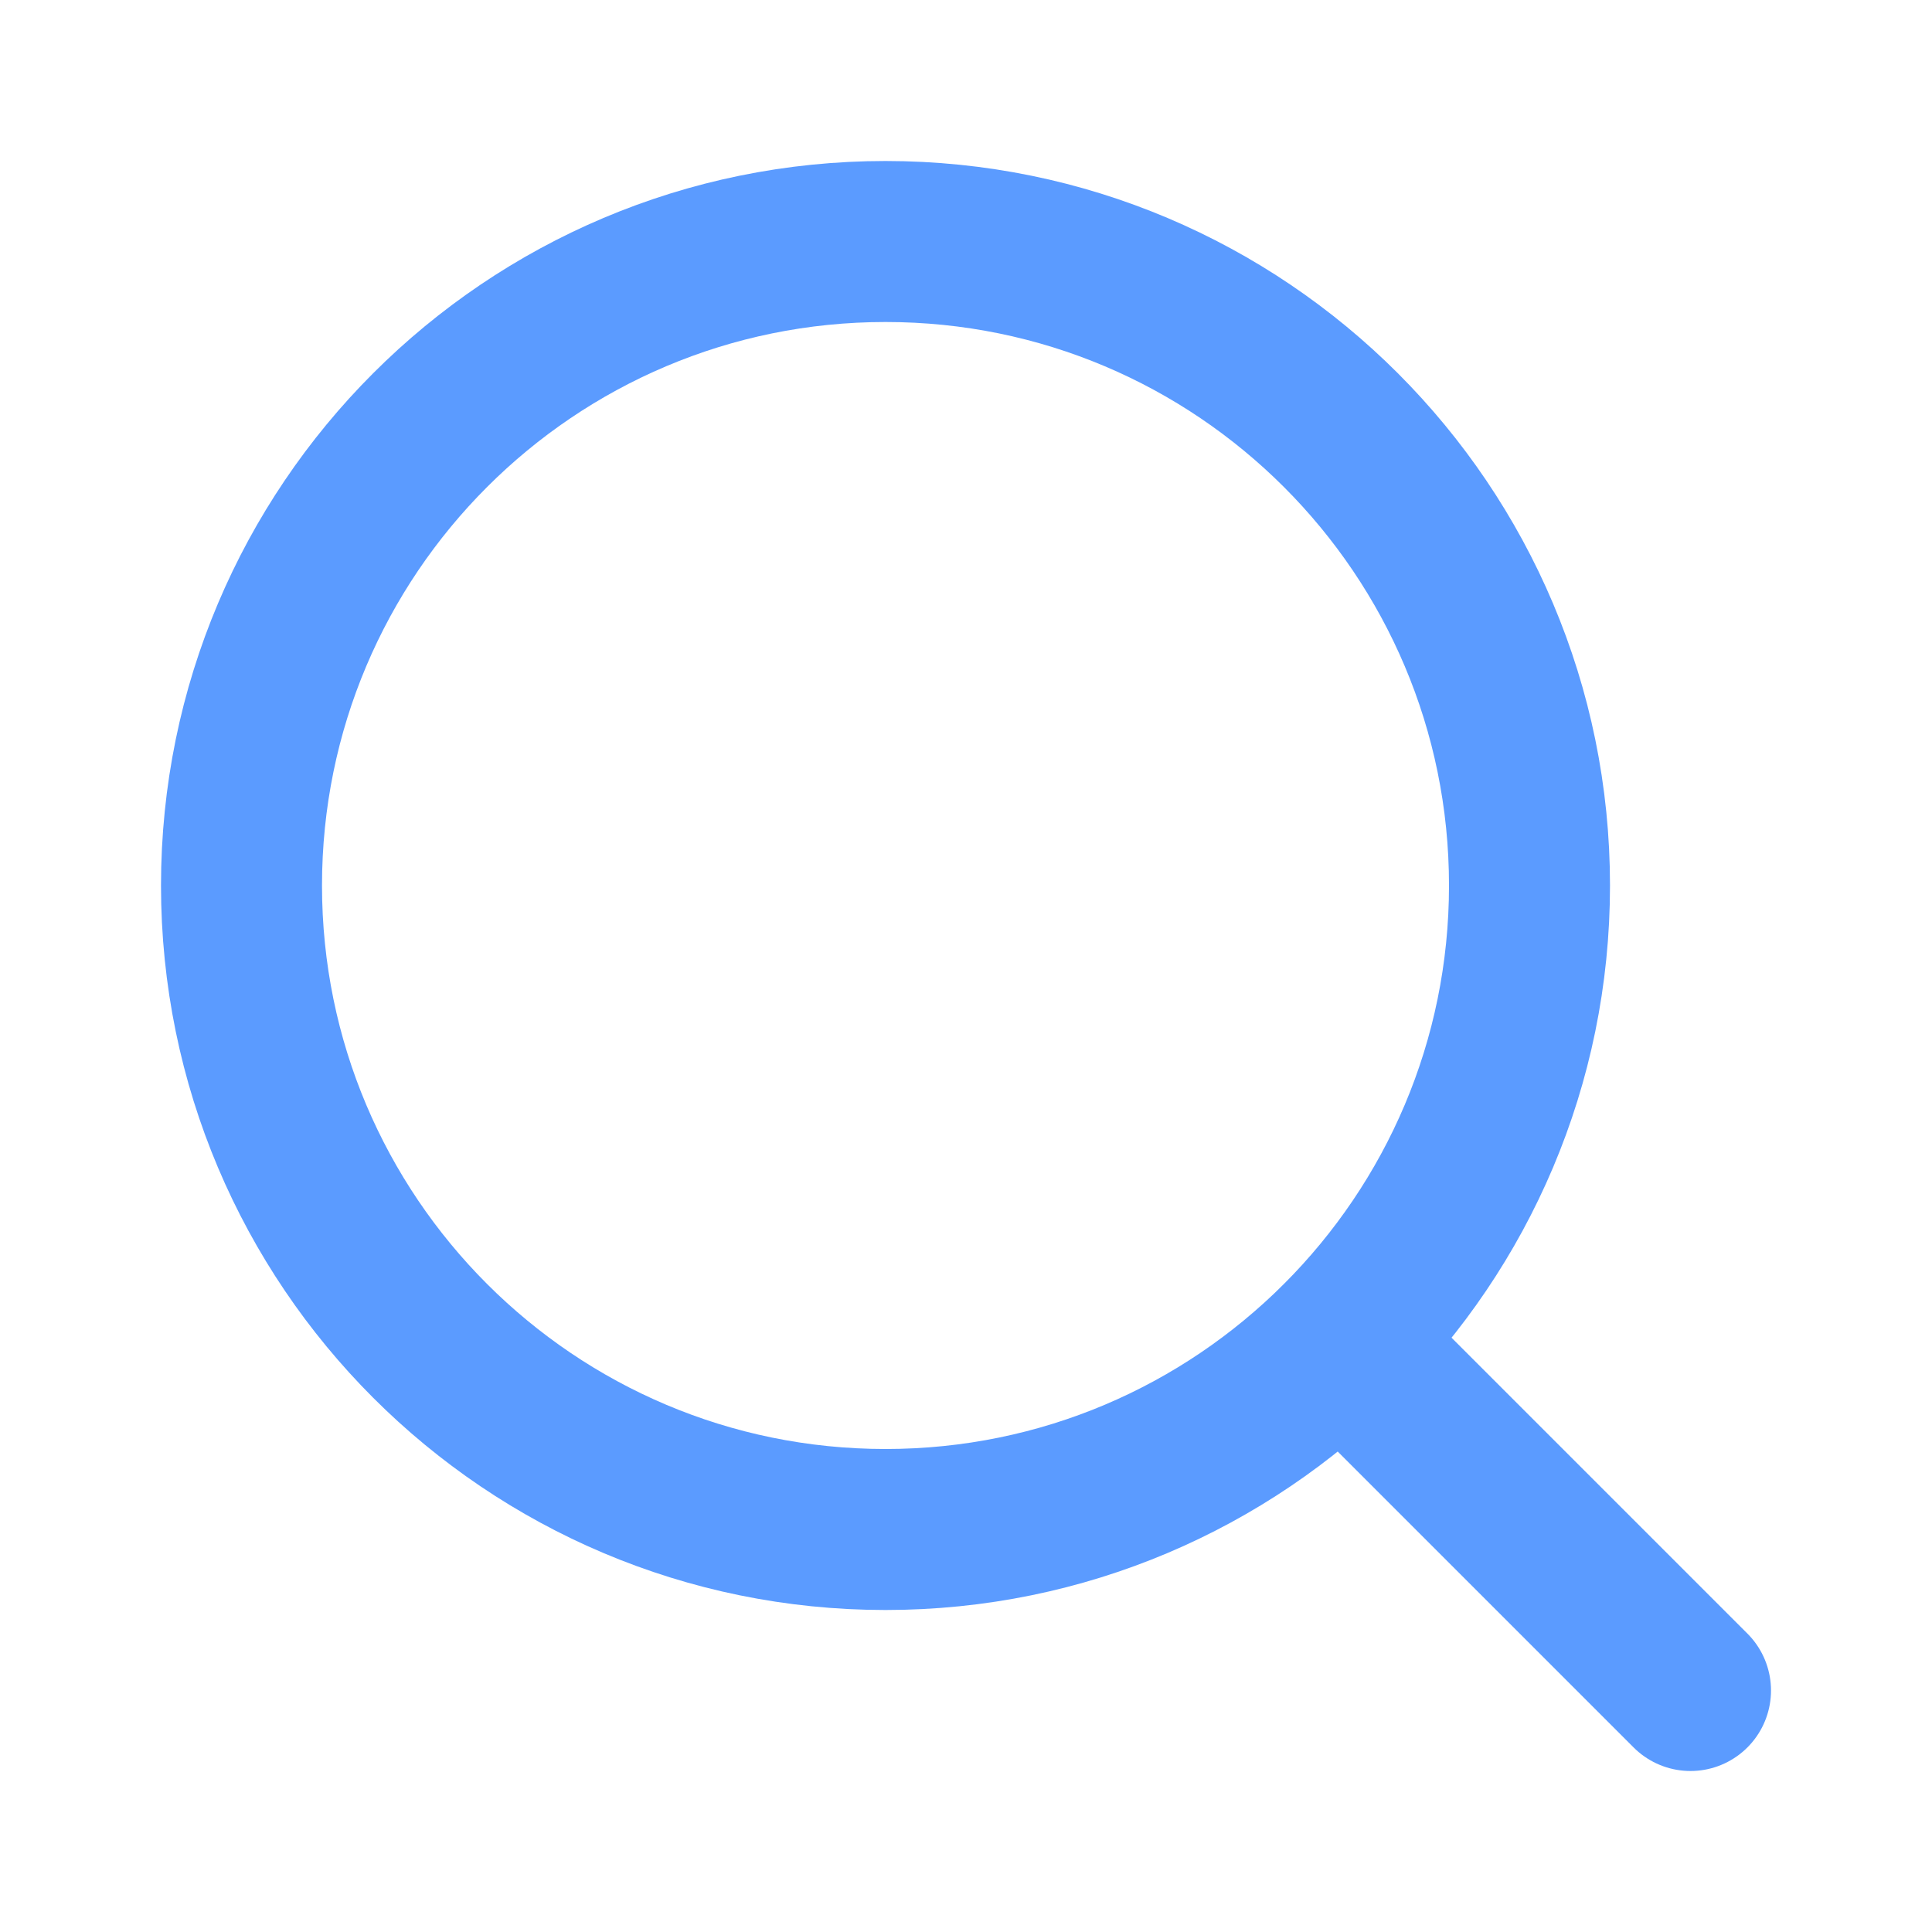
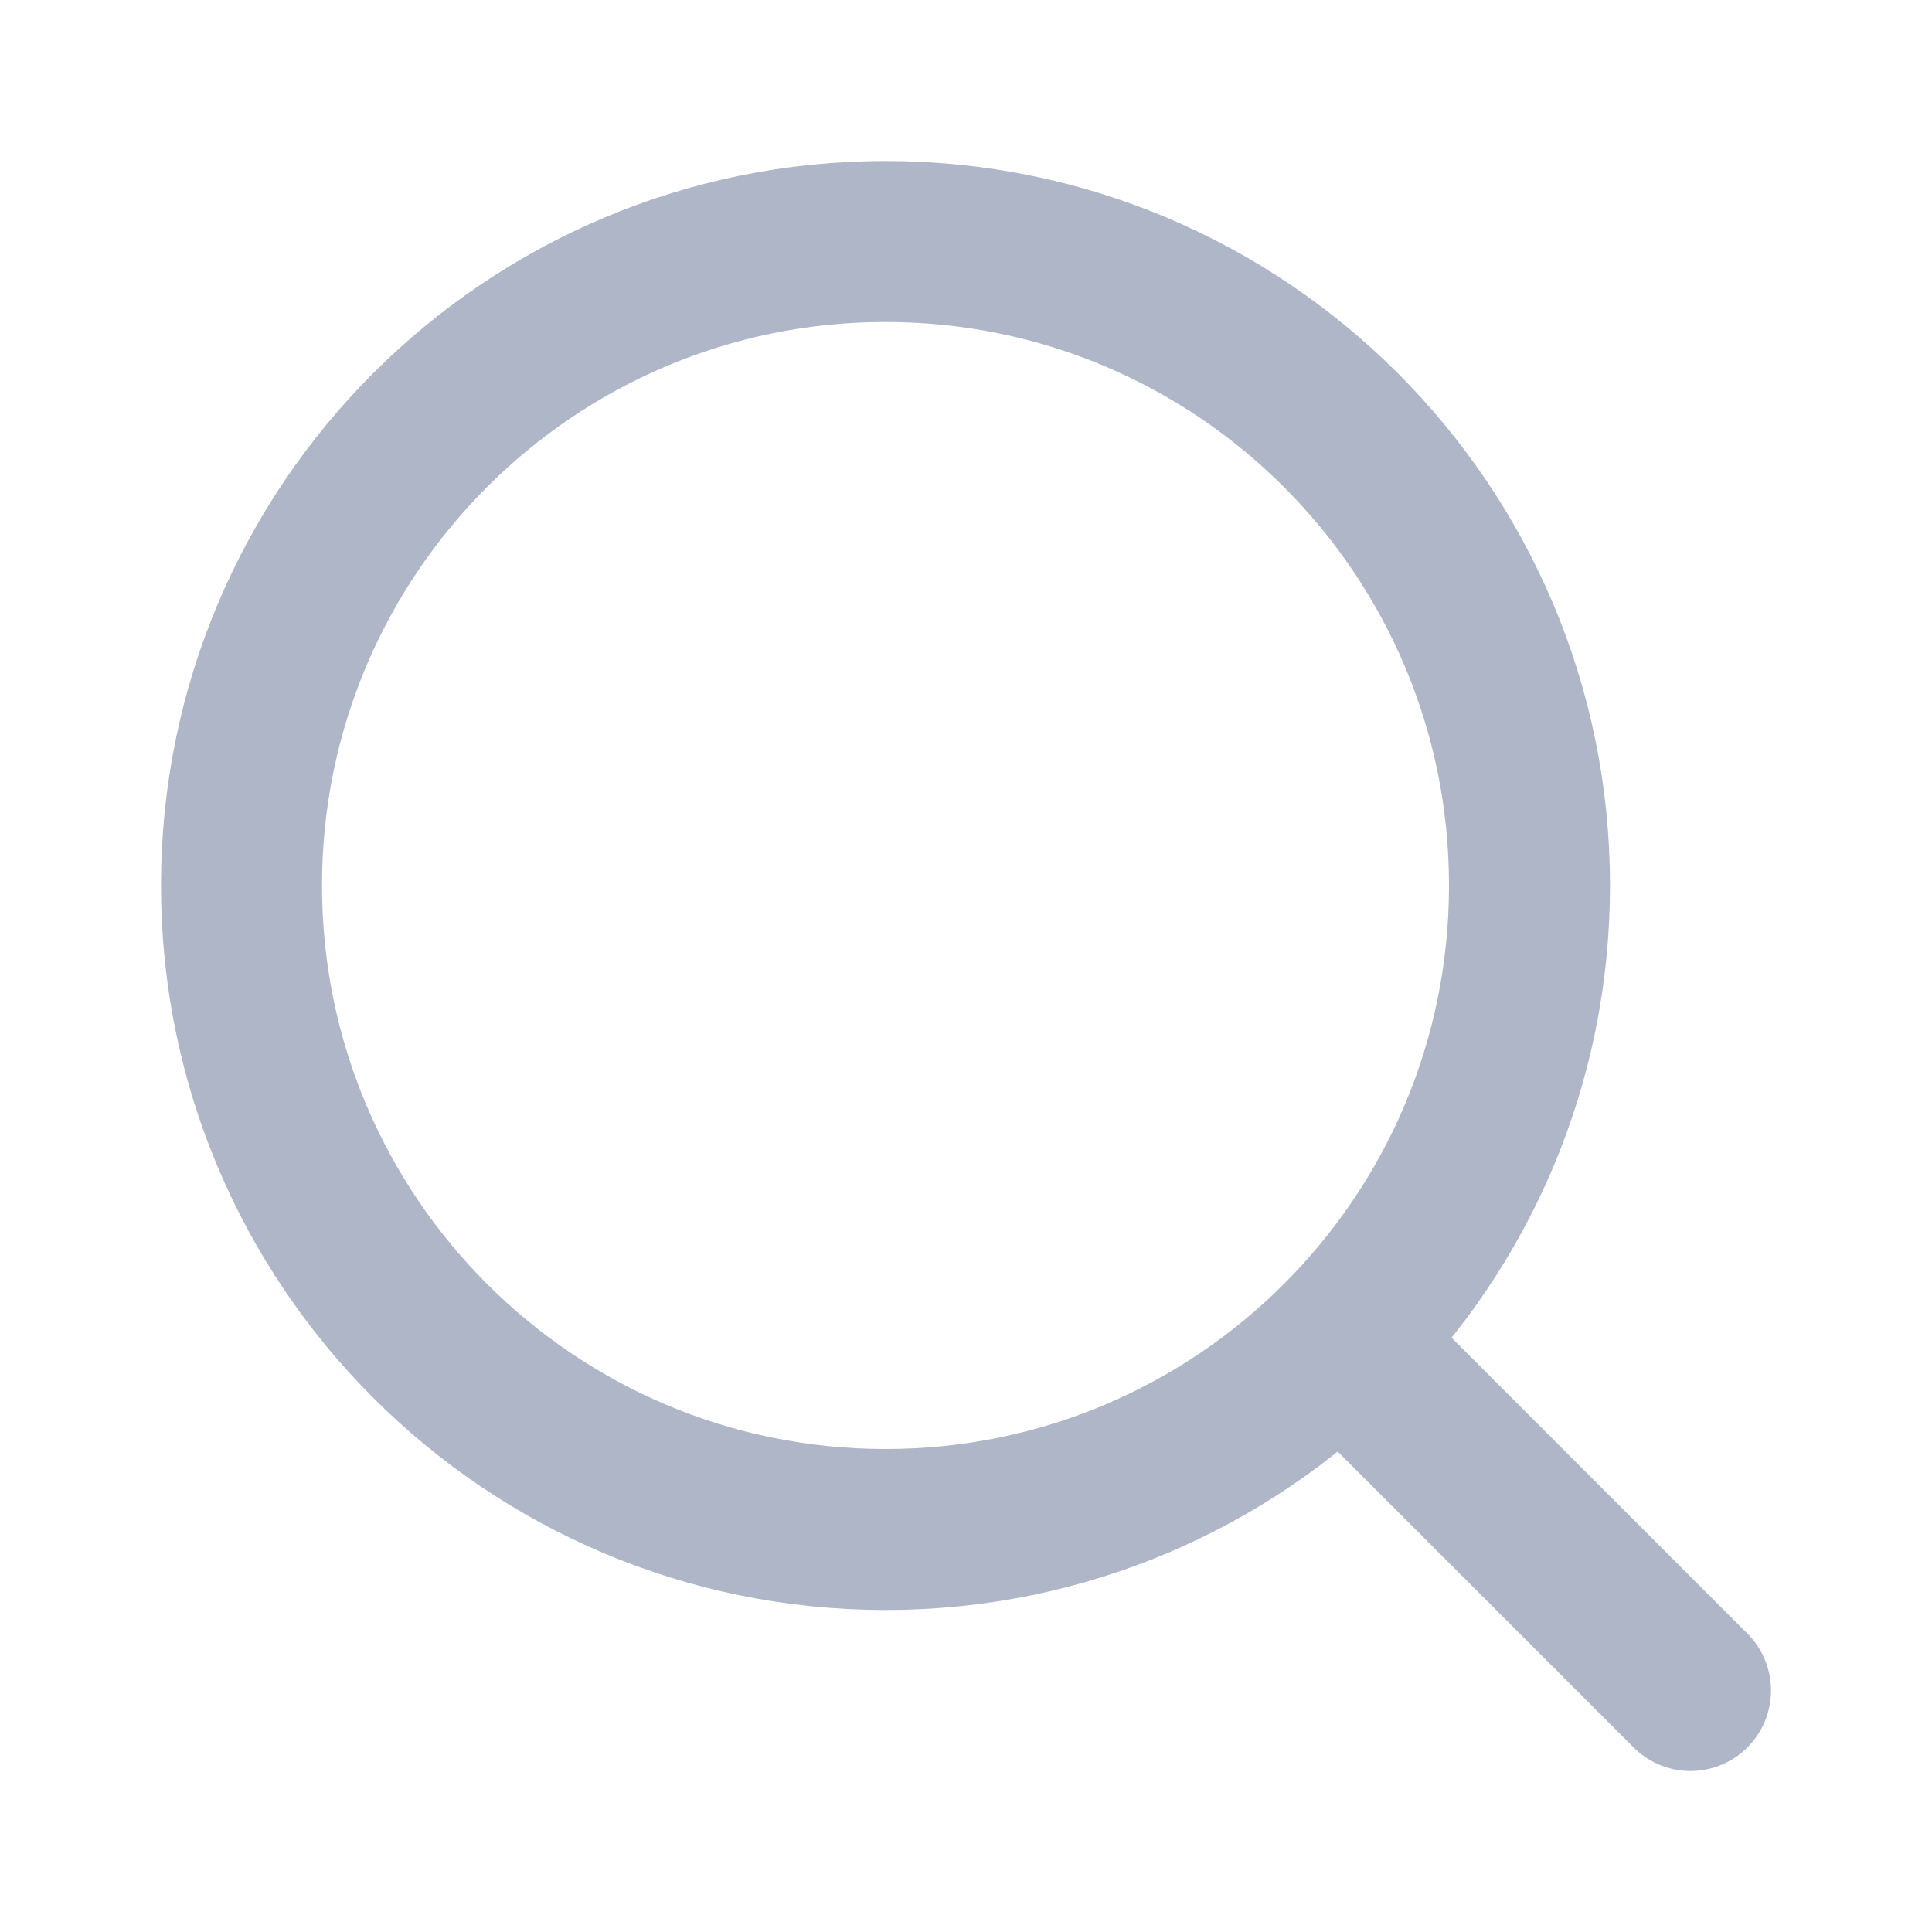
- <svg xmlns="http://www.w3.org/2000/svg" width="24" height="24" viewBox="0 0 24 24" fill="none" stroke="#5b9bff" stroke-width="2" stroke-linecap="round" stroke-linejoin="round">
+ <svg xmlns="http://www.w3.org/2000/svg" width="24" height="24" viewBox="0 0 24 24" fill="none" stroke="#aeb6c8" stroke-width="2" stroke-linecap="round" stroke-linejoin="round">
  <path d="m21 21-4.34-4.34" />
  <circle cx="11" cy="11" r="8" />
</svg>
